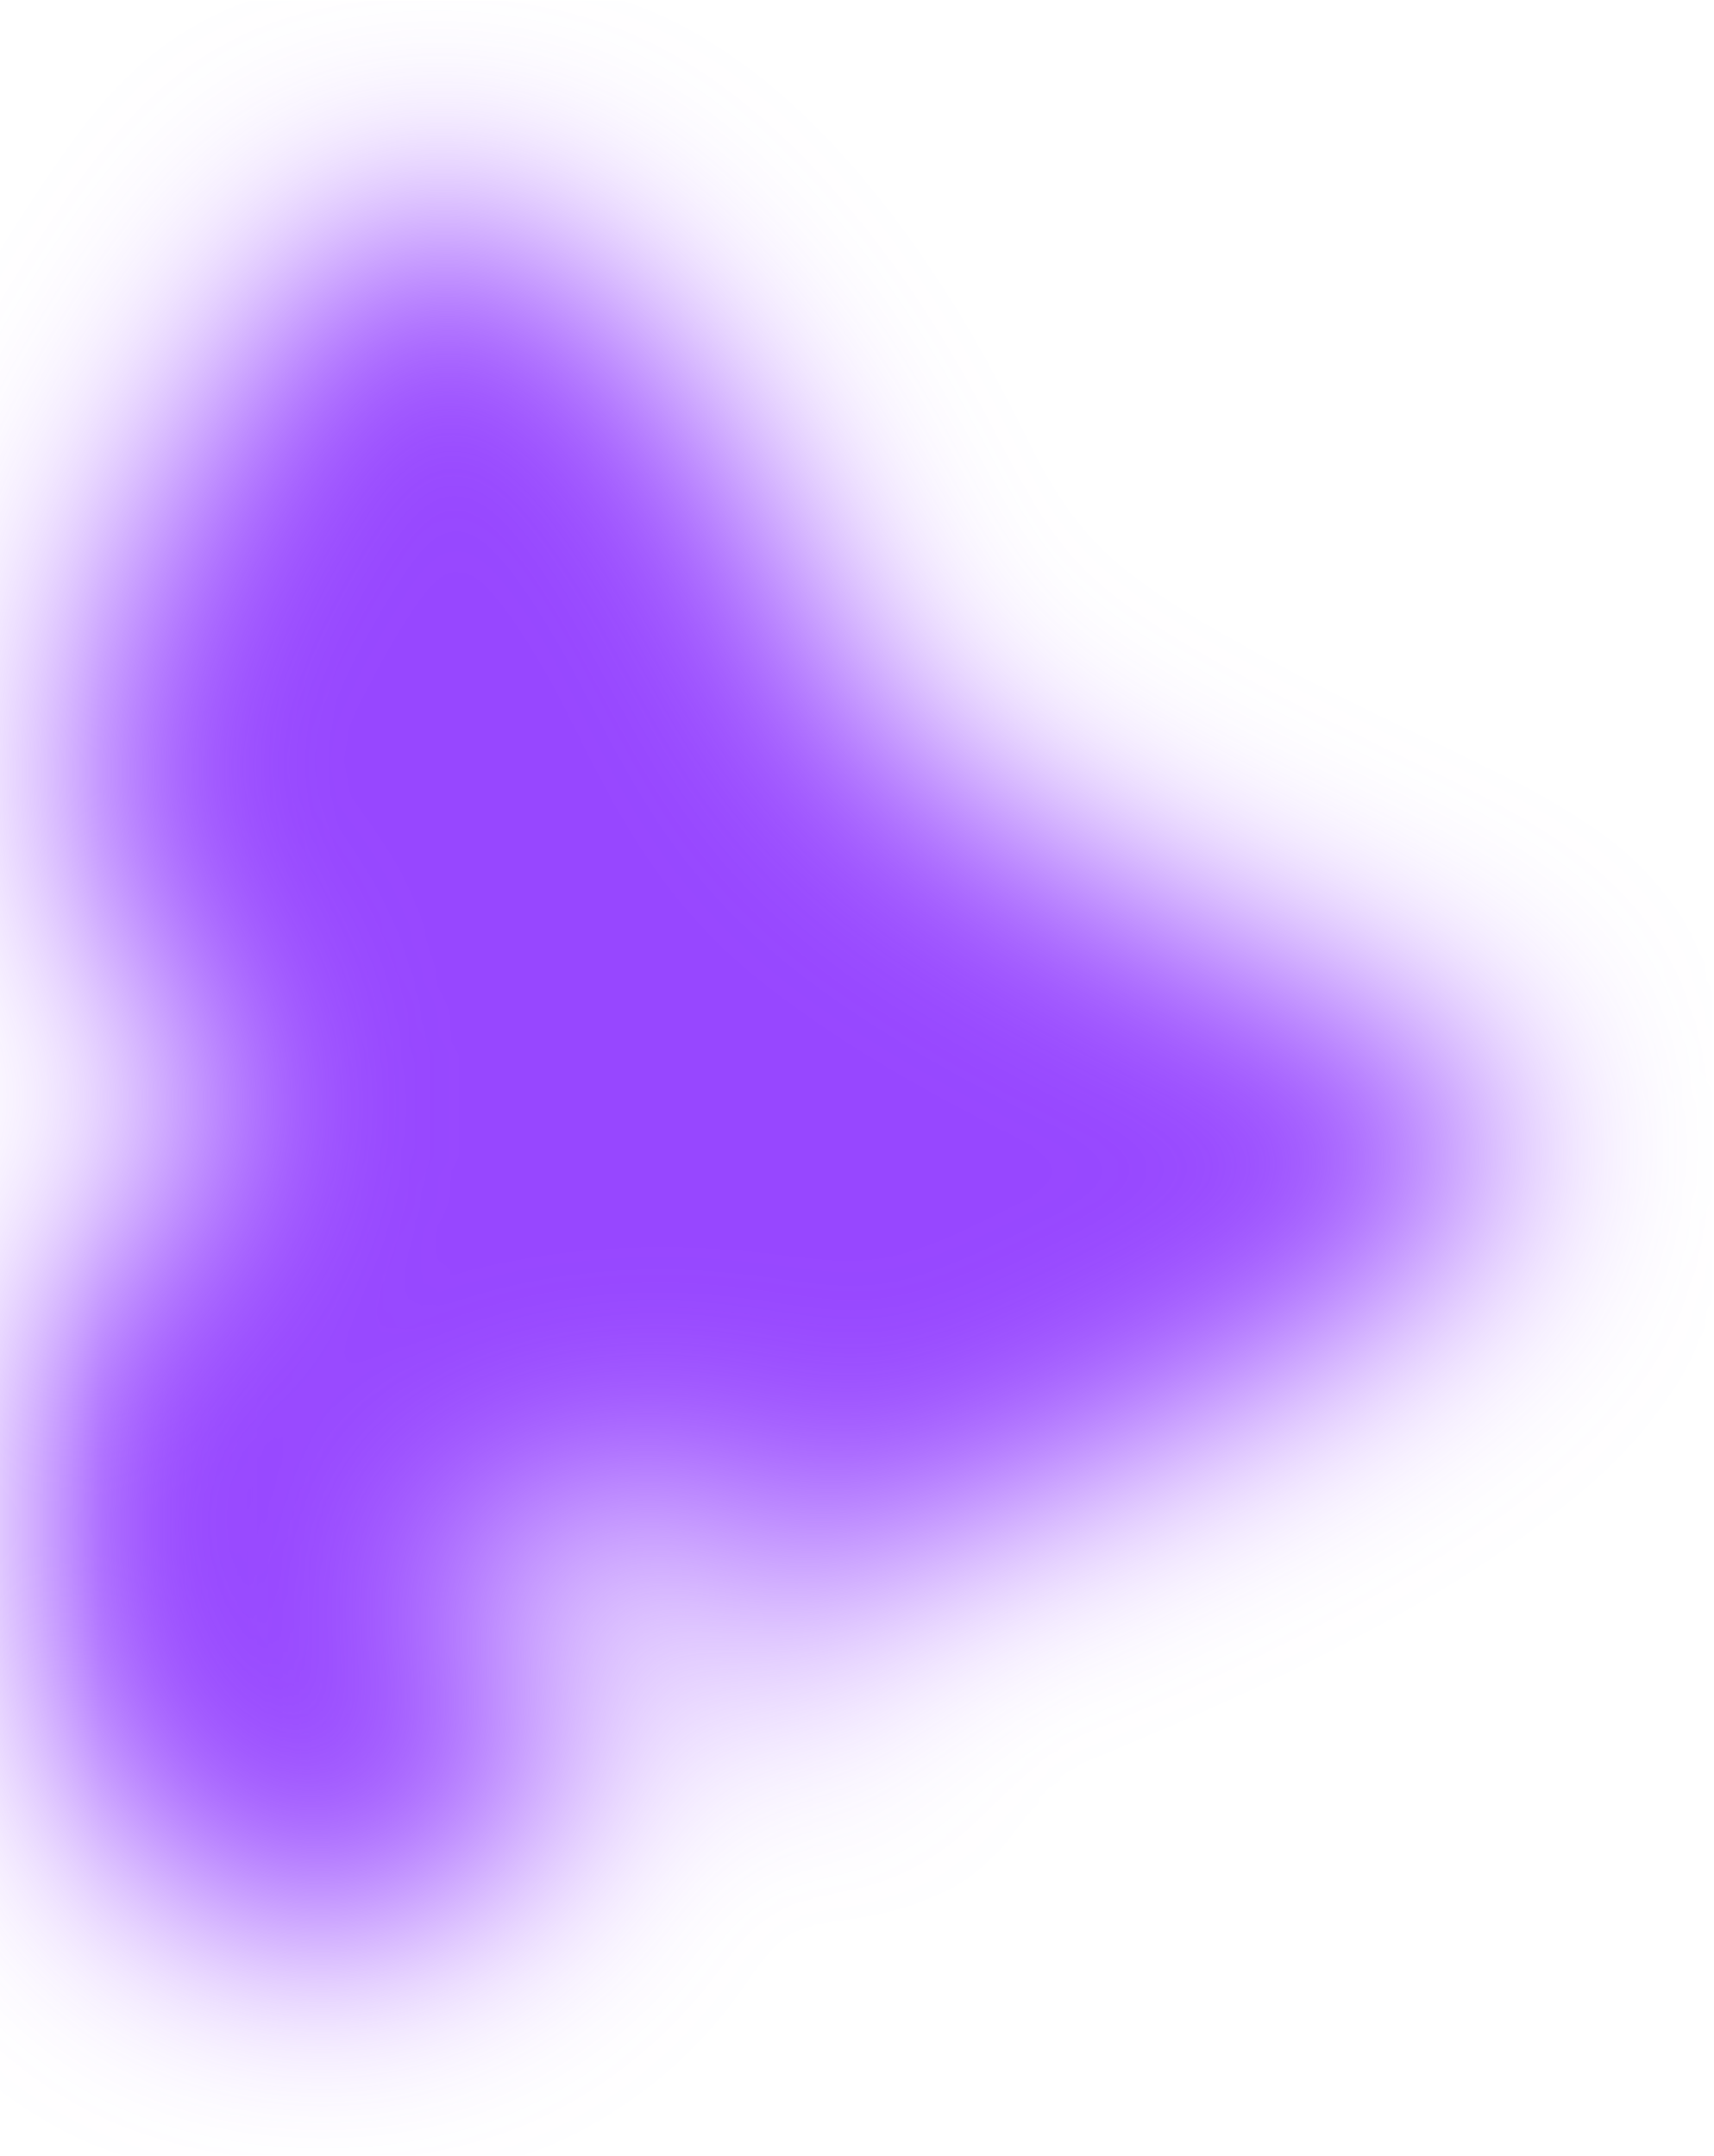
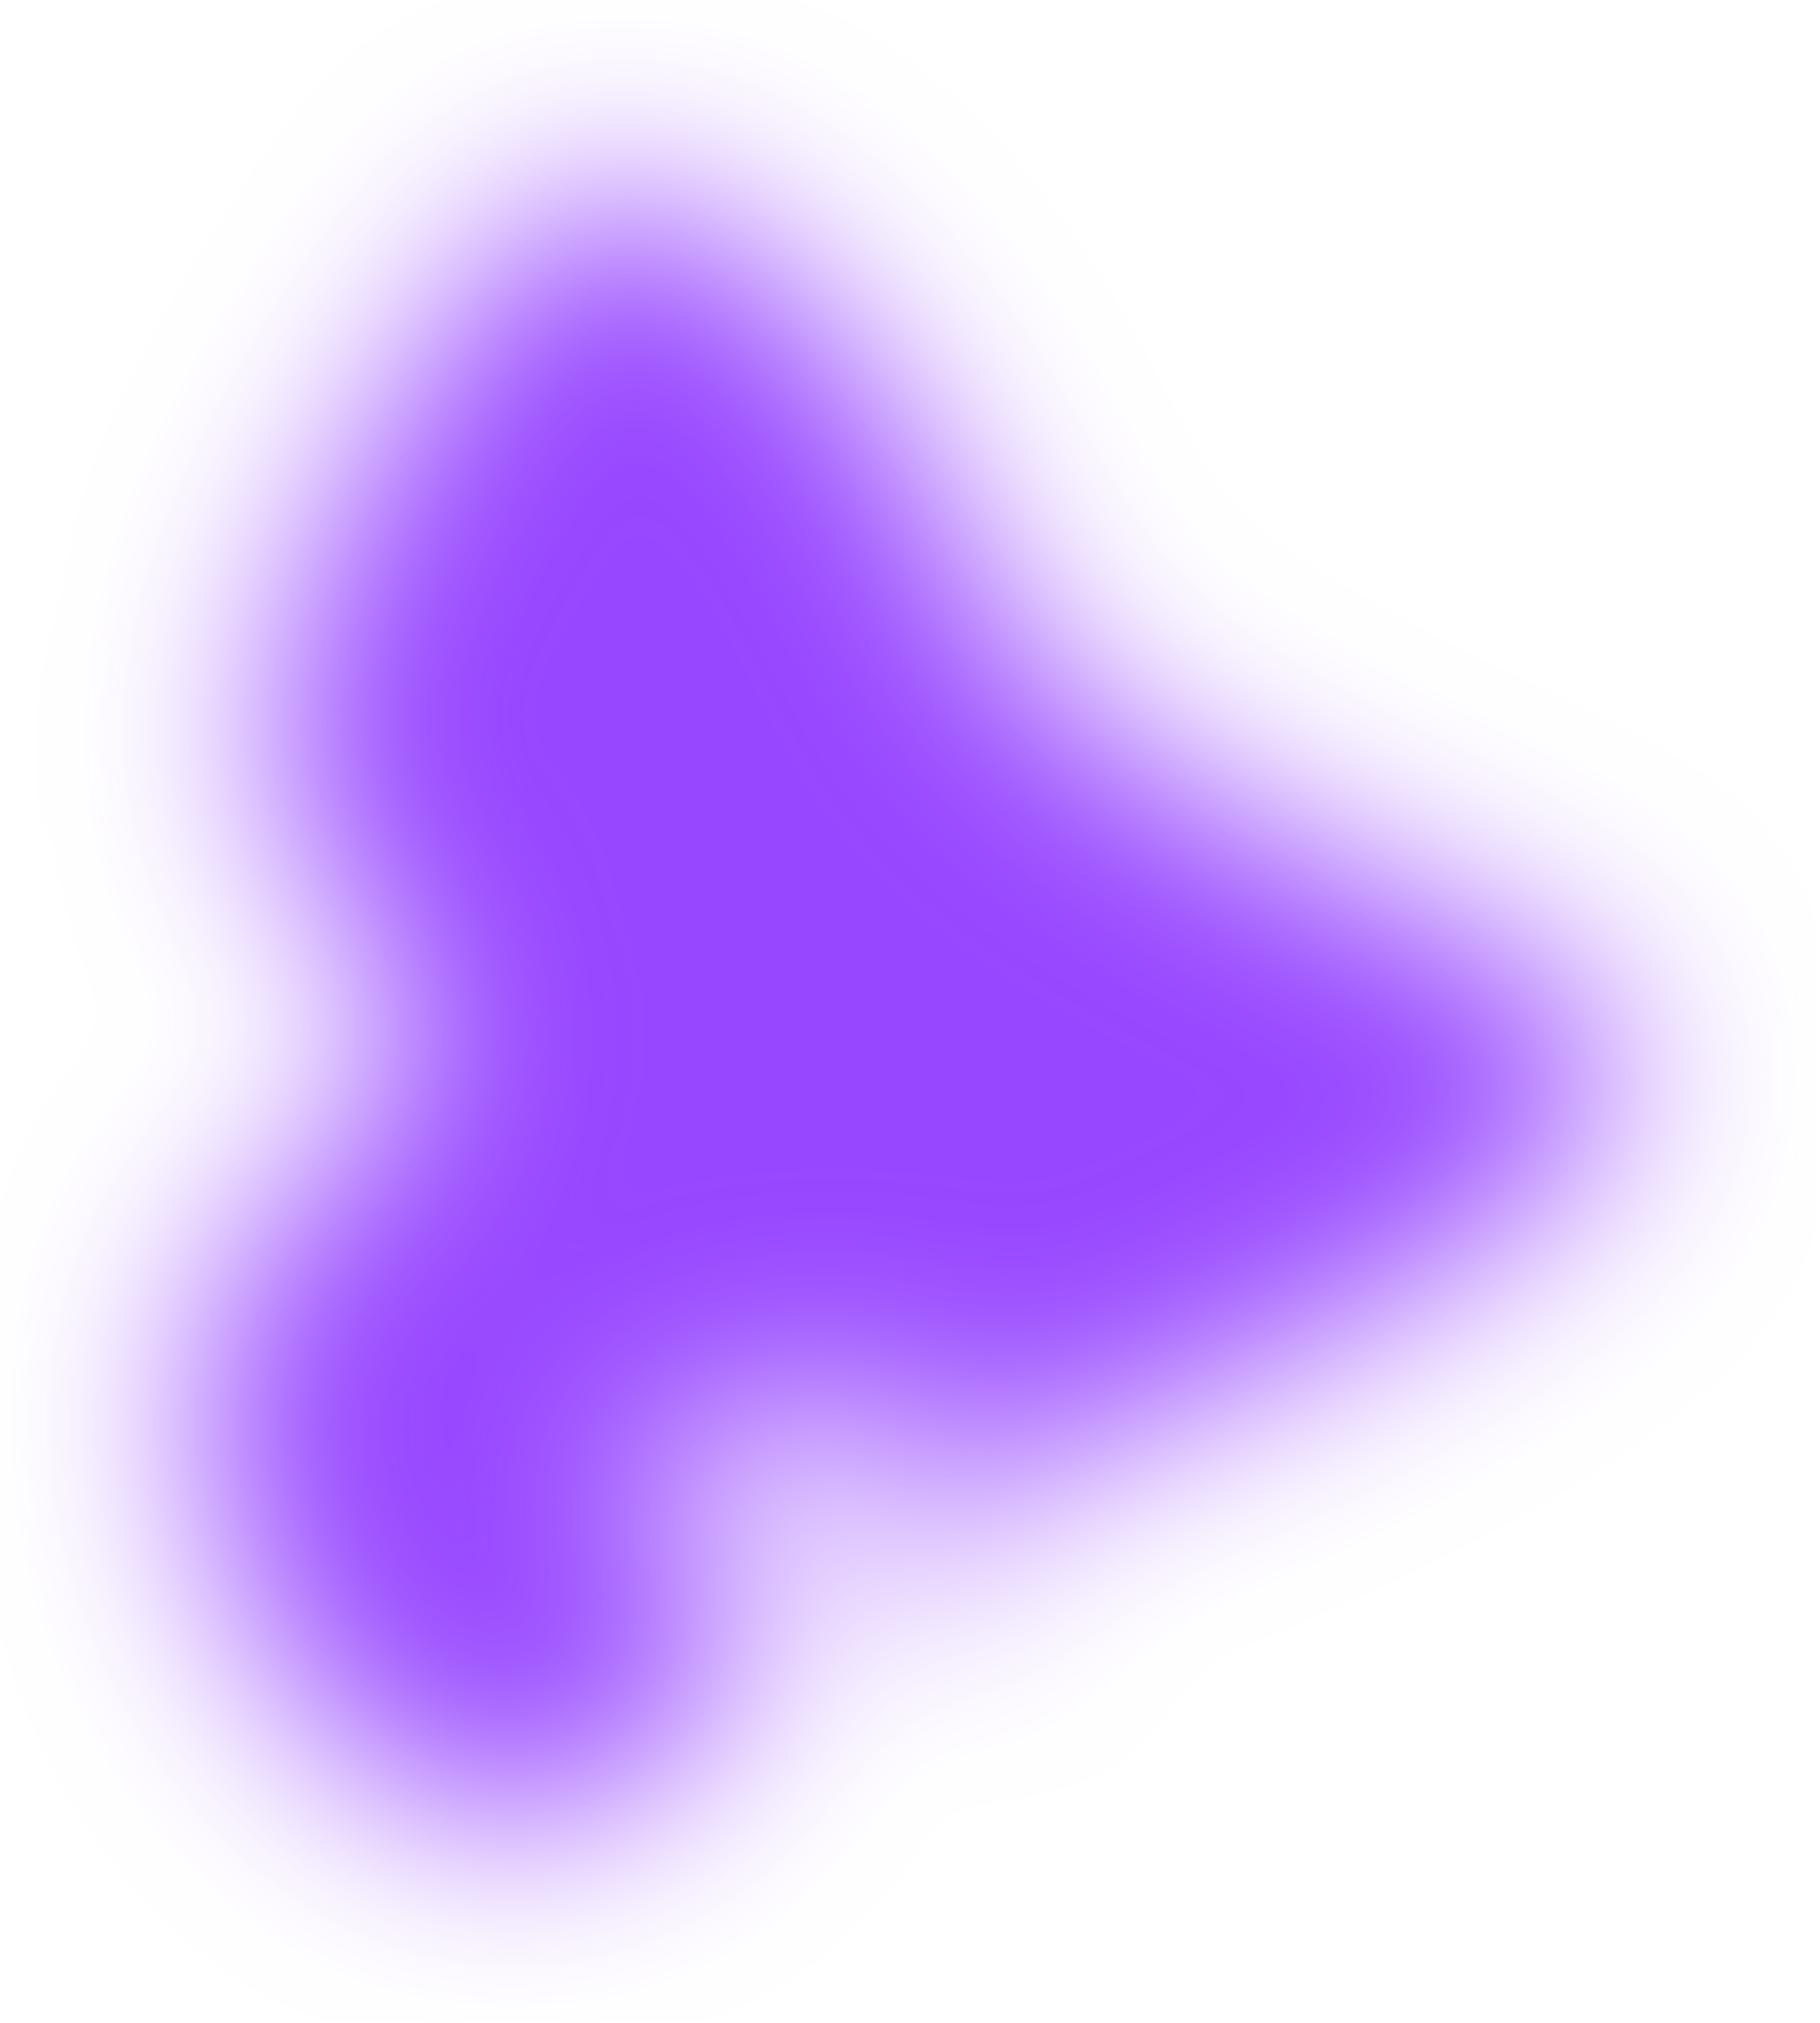
- <svg xmlns="http://www.w3.org/2000/svg" width="743" height="935" viewBox="0 0 743 935" fill="none">
-   <g filter="url(#filter0_f_105_313)">
-     <path d="M353.108 685.565C336.329 691.61 320.14 697.144 304.971 702.076C199.544 718.963 292.995 703.571 332.471 731.937C351.937 745.925 363.875 714.134 353.108 685.565C522.893 624.398 753.095 510.933 598.195 439.654C385.434 341.75 377.194 319.183 344.979 247.736C312.764 176.289 201.021 21.123 124.69 132.432C48.36 243.741 26.852 294.637 29.883 362.512C32.914 430.388 163.248 458.998 39.663 554.144C-83.922 649.289 77.005 934.048 210.5 811C343.995 687.952 82.421 721.394 231.443 660.899C306.981 630.234 342.041 656.198 353.108 685.565Z" fill="#9747FF" />
+ <svg xmlns="http://www.w3.org/2000/svg" width="841" height="935" viewBox="0 0 841 935" fill="none">
+   <g filter="url(#filter0_f_230_456)">
+     <path d="M451.06 685.28C434.281 691.325 418.092 696.859 402.923 701.791C297.495 718.678 390.946 703.286 430.422 731.652C449.888 745.64 461.826 713.849 451.06 685.28C620.845 624.113 851.047 510.648 696.146 439.369C483.385 341.465 475.146 318.898 442.931 247.451C410.715 176.004 298.972 20.838 222.642 132.147C146.311 243.456 124.804 294.352 127.835 362.227C130.866 430.103 261.199 458.713 137.614 553.859C14.029 649.004 174.957 933.763 308.451 810.715C441.946 687.667 180.372 721.109 329.394 660.614C404.932 629.949 439.992 655.913 451.06 685.28Z" fill="#9747FF" />
  </g>
  <defs>
-     <filter id="filter0_f_105_313" x="-97.557" y="0.443" width="839.942" height="933.897" filterUnits="userSpaceOnUse" color-interpolation-filters="sRGB">
+     <filter id="filter0_f_230_456" x="0.395" y="0.158" width="839.942" height="933.897" filterUnits="userSpaceOnUse" color-interpolation-filters="sRGB">
      <feFlood flood-opacity="0" result="BackgroundImageFix" />
      <feBlend mode="normal" in="SourceGraphic" in2="BackgroundImageFix" result="shape" />
-       <feGaussianBlur stdDeviation="46.5" result="effect1_foregroundBlur_105_313" />
+       <feGaussianBlur stdDeviation="46.5" result="effect1_foregroundBlur_230_456" />
    </filter>
  </defs>
</svg>
